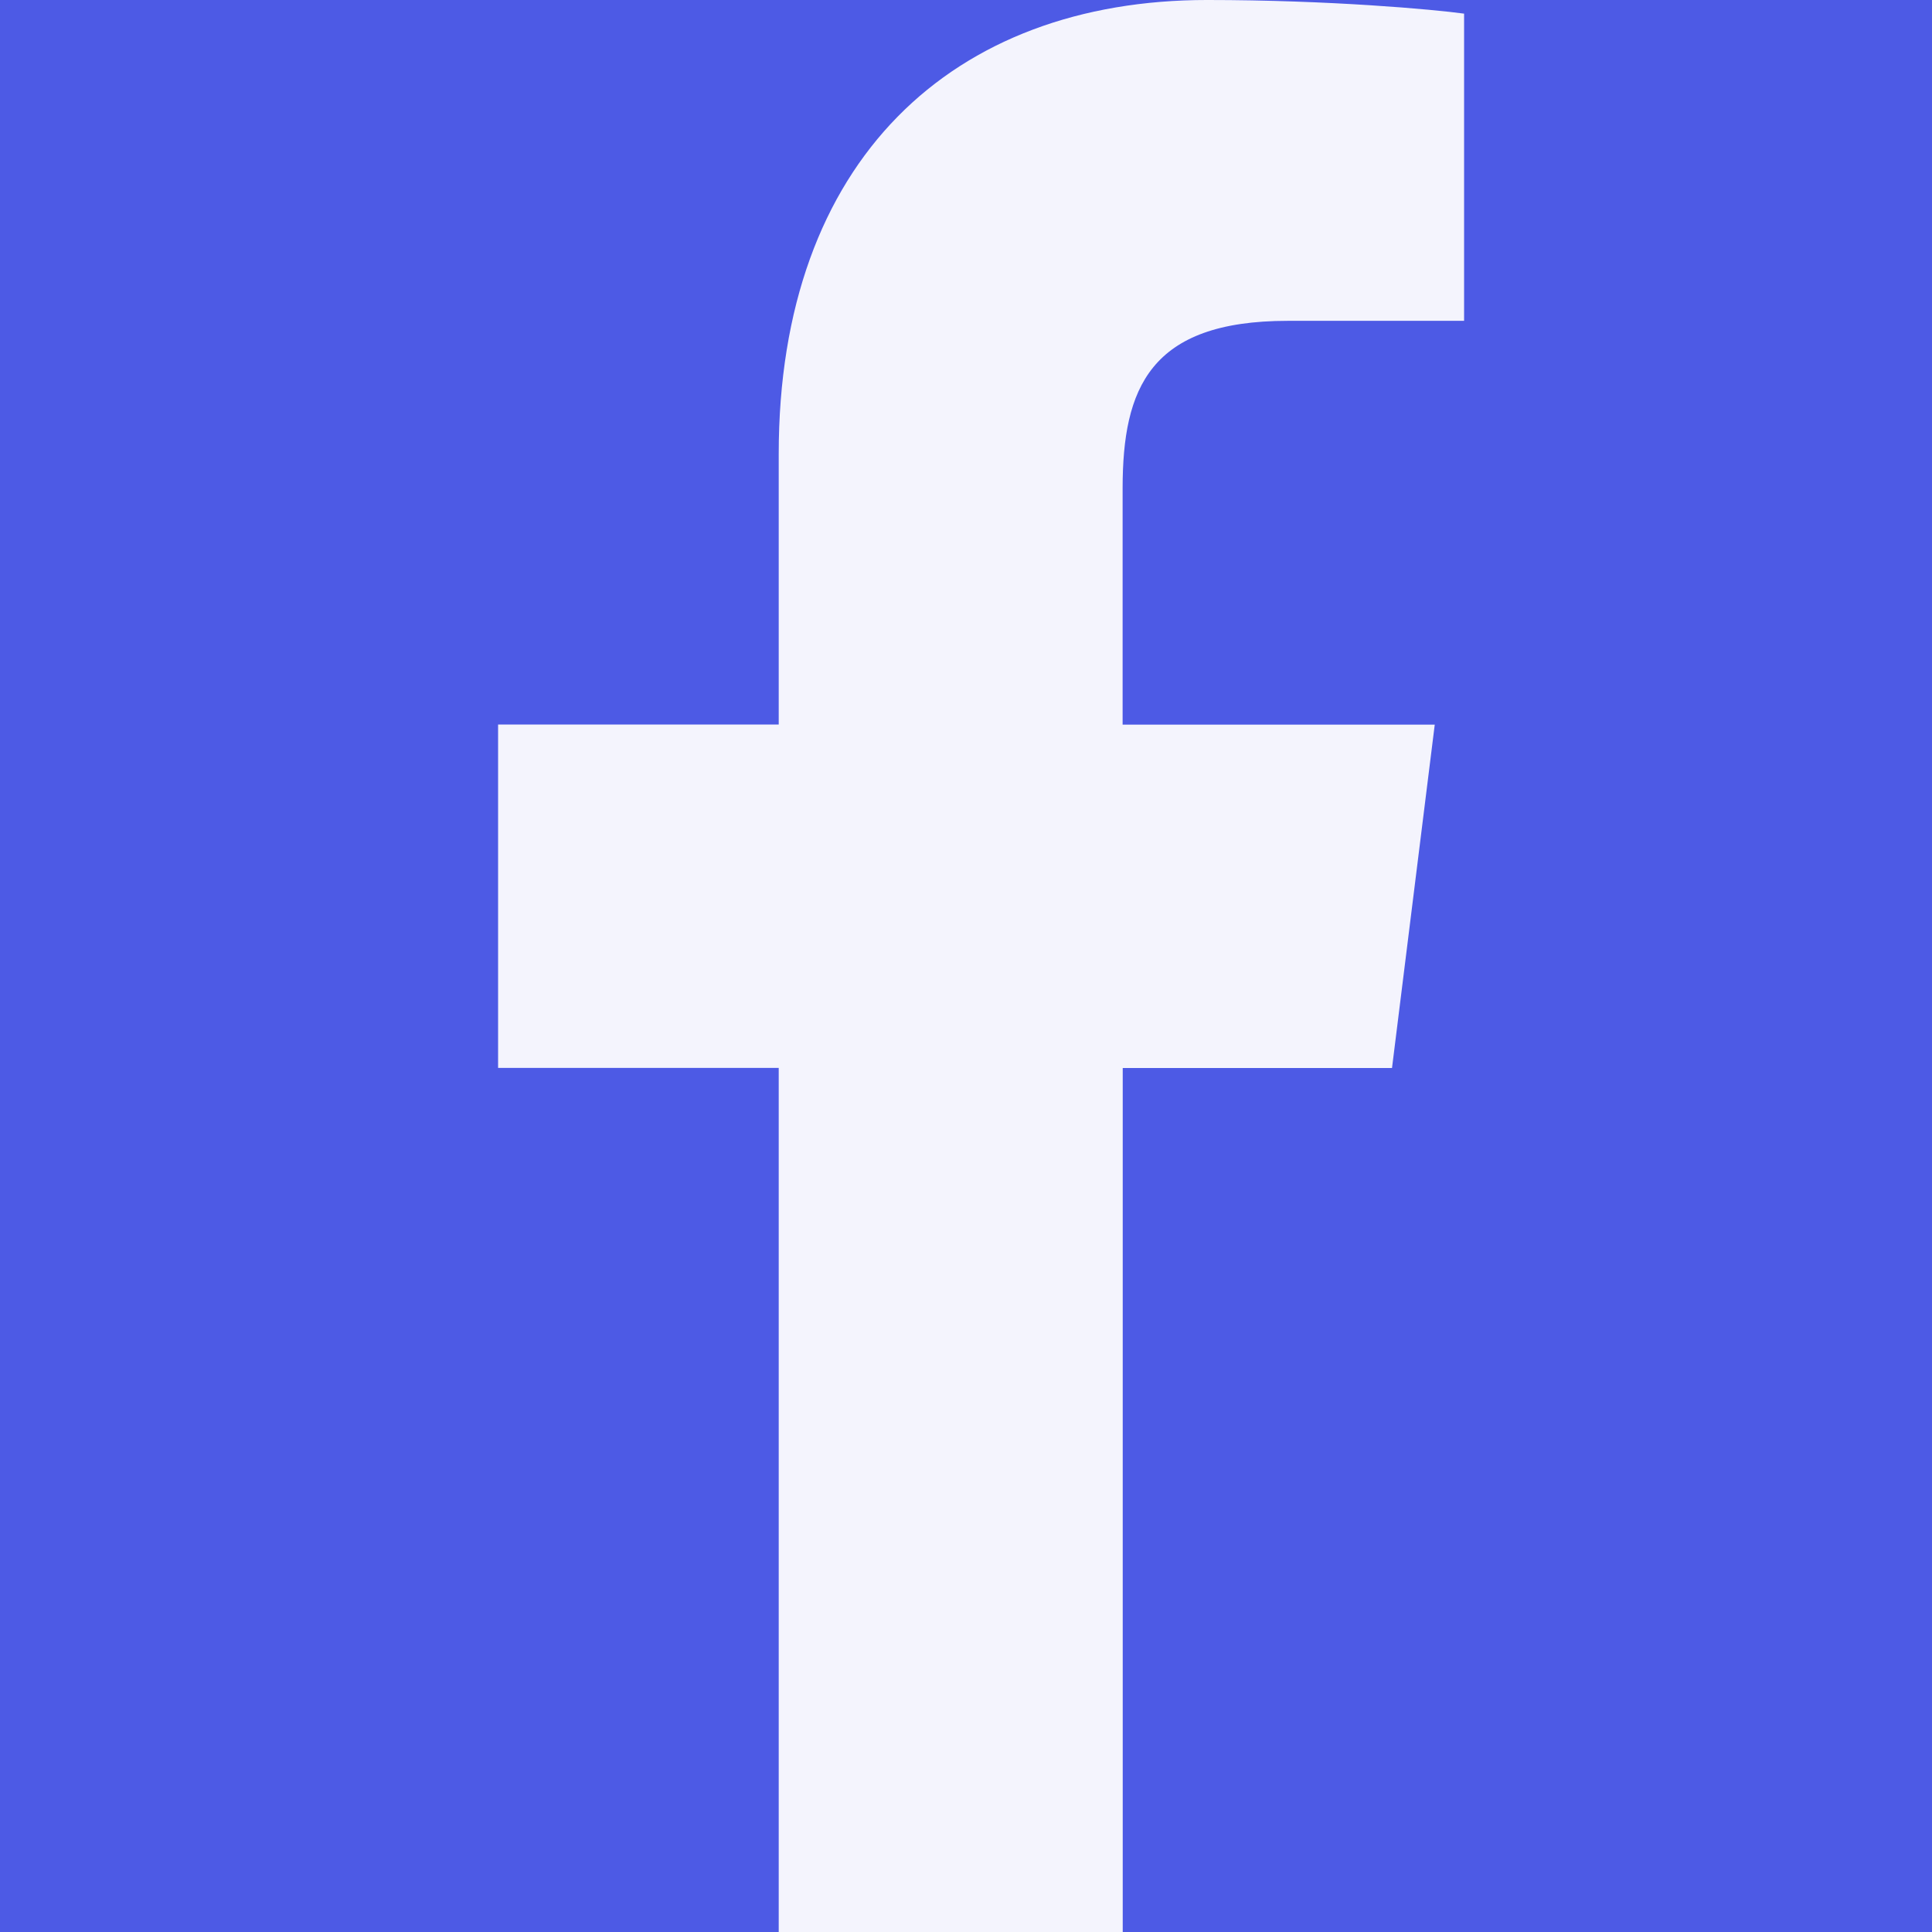
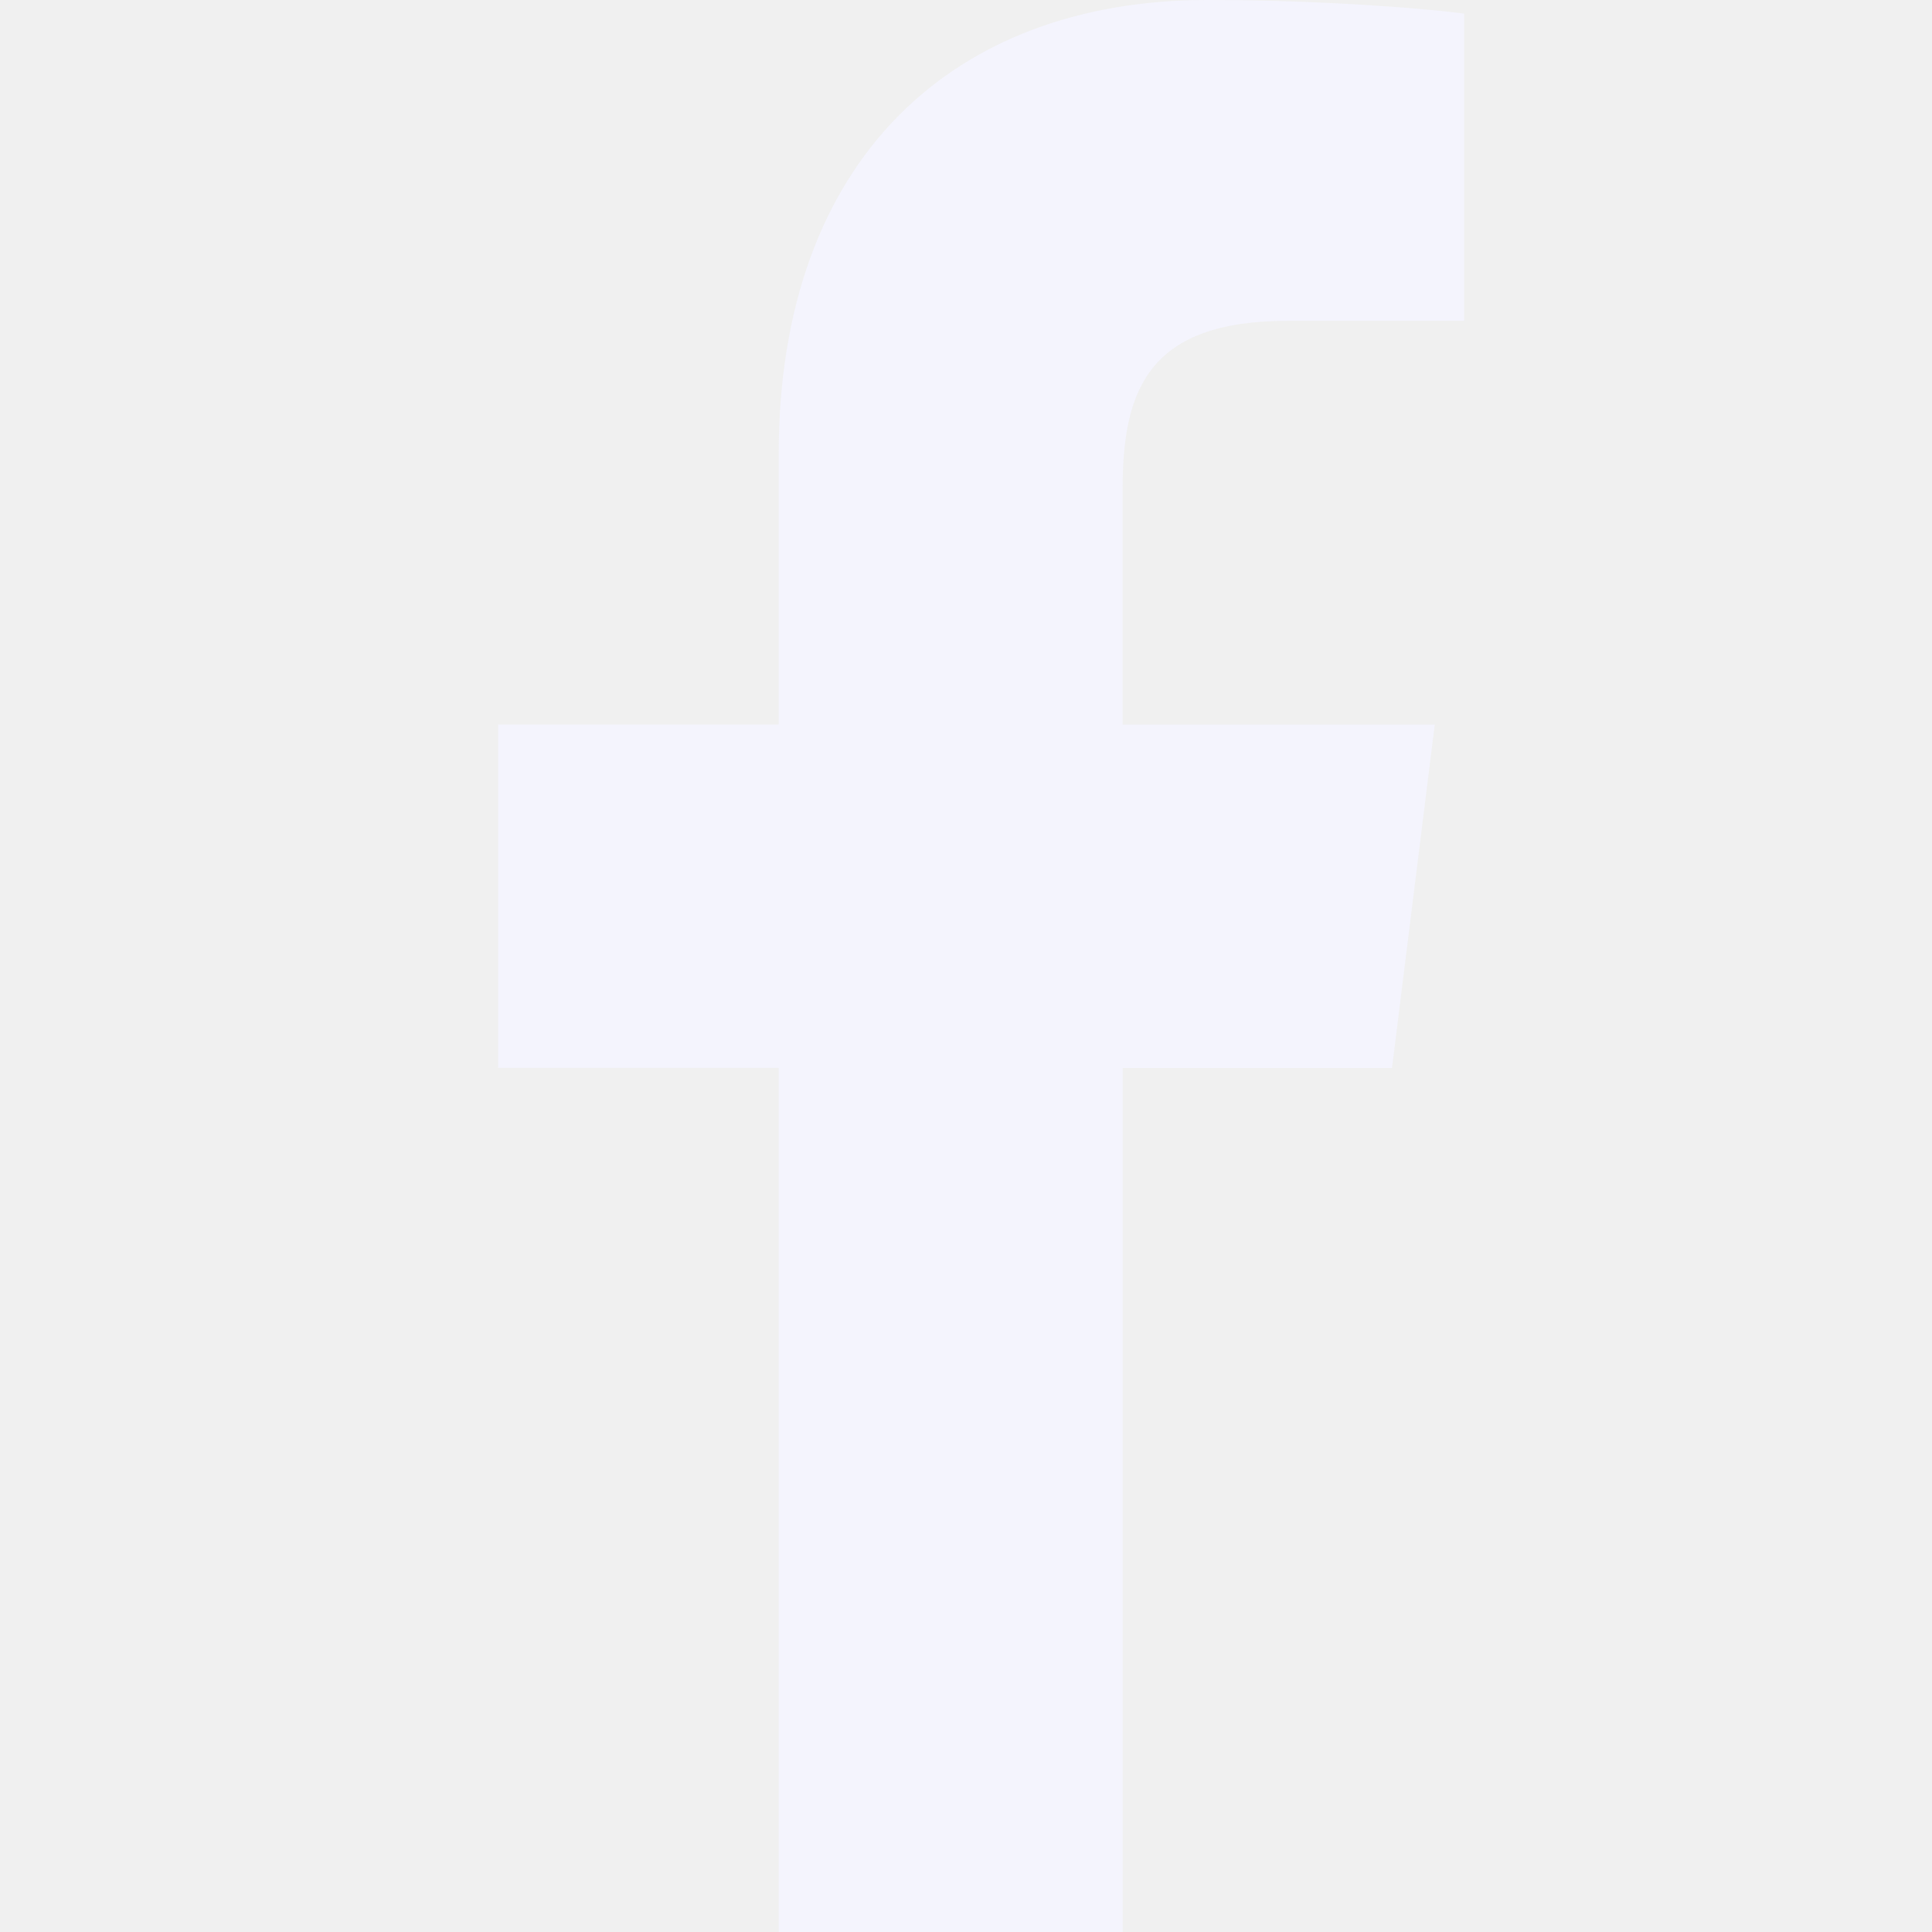
<svg xmlns="http://www.w3.org/2000/svg" width="16" height="16" viewBox="0 0 16 16" fill="none">
-   <rect width="16" height="16" fill="#E5E5E5" />
-   <g id="Main Page" clip-path="url(#clip0_297016_823)">
-     <rect width="1440" height="3468" transform="translate(-1176 -1736)" fill="white" />
-     <g id="Section 2">
-       <rect id="Light-bg" x="-1176" y="-600" width="1440" height="780" fill="#F4F4FD" />
-       <g id="Team Card 4" filter="url(#filter0_ddd_297016_823)">
-         <path d="M-156 -368H108V56C108 58.209 106.209 60 104 60H-152C-154.209 60 -156 58.209 -156 56V-368Z" fill="white" />
-         <g id="Card Content">
-           <g id="Traling Icons">
-             <g id="Ellipse">
-               <path id="Ellipse_2" d="M28 8C28 13.523 25.761 18.523 22.142 22.142C18.523 25.761 13.523 28 8 28C2.477 28 -2.523 25.761 -6.142 22.142C-9.761 18.523 -12 13.523 -12 8C-12 2.477 -9.761 -2.523 -6.142 -6.142C-2.523 -9.761 2.477 -12 8 -12C13.523 -12 18.523 -9.761 22.142 -6.142C25.761 -2.523 28 2.477 28 8Z" fill="#4D5AE5" />
-               <g id="facebook 1" clip-path="url(#clip1_297016_823)">
-                 <path id="Vector" d="M10.665 2.657H12.125V0.113C11.873 0.078 11.007 -6.10352e-05 9.997 -6.10352e-05C7.891 -6.10352e-05 6.449 1.325 6.449 3.759V6H4.125V8.844H6.449V16H9.298V8.845H11.528L11.882 6.001H9.297V4.041C9.298 3.219 9.519 2.657 10.665 2.657Z" fill="#F4F4FD" />
-               </g>
-             </g>
-           </g>
-         </g>
-       </g>
-     </g>
+   <g clip-path="url(#clip0_580862_95)">
+     <path d="M10.665 2.657H12.125V0.113C11.873 0.078 11.007 -6.10352e-05 9.997 -6.10352e-05C7.891 -6.10352e-05 6.449 1.325 6.449 3.759V6H4.125V8.844H6.449V16H9.298V8.845H11.528L11.882 6.001H9.297V4.041C9.298 3.219 9.519 2.657 10.665 2.657Z" fill="#F4F4FD" />
  </g>
  <defs>
-     <filter id="filter0_ddd_297016_823" x="-162" y="-373" width="276" height="440" filterUnits="userSpaceOnUse" color-interpolation-filters="sRGB">
-       <feFlood flood-opacity="0" result="BackgroundImageFix" />
-       <feColorMatrix in="SourceAlpha" type="matrix" values="0 0 0 0 0 0 0 0 0 0 0 0 0 0 0 0 0 0 127 0" result="hardAlpha" />
-       <feOffset dy="2" />
-       <feGaussianBlur stdDeviation="0.5" />
-       <feColorMatrix type="matrix" values="0 0 0 0 0.18 0 0 0 0 0.184 0 0 0 0 0.259 0 0 0 0.08 0" />
-       <feBlend mode="normal" in2="BackgroundImageFix" result="effect1_dropShadow_297016_823" />
-       <feColorMatrix in="SourceAlpha" type="matrix" values="0 0 0 0 0 0 0 0 0 0 0 0 0 0 0 0 0 0 127 0" result="hardAlpha" />
-       <feOffset dy="1" />
-       <feGaussianBlur stdDeviation="0.5" />
-       <feColorMatrix type="matrix" values="0 0 0 0 0.18 0 0 0 0 0.184 0 0 0 0 0.259 0 0 0 0.16 0" />
-       <feBlend mode="normal" in2="effect1_dropShadow_297016_823" result="effect2_dropShadow_297016_823" />
-       <feColorMatrix in="SourceAlpha" type="matrix" values="0 0 0 0 0 0 0 0 0 0 0 0 0 0 0 0 0 0 127 0" result="hardAlpha" />
-       <feOffset dy="1" />
-       <feGaussianBlur stdDeviation="3" />
-       <feColorMatrix type="matrix" values="0 0 0 0 0.18 0 0 0 0 0.184 0 0 0 0 0.259 0 0 0 0.08 0" />
-       <feBlend mode="normal" in2="effect2_dropShadow_297016_823" result="effect3_dropShadow_297016_823" />
-       <feBlend mode="normal" in="SourceGraphic" in2="effect3_dropShadow_297016_823" result="shape" />
-     </filter>
-     <clipPath id="clip0_297016_823">
-       <rect width="1440" height="3468" fill="white" transform="translate(-1176 -1736)" />
-     </clipPath>
-     <clipPath id="clip1_297016_823">
+     <clipPath id="clip0_580862_95">
      <rect width="16" height="16" fill="white" />
    </clipPath>
  </defs>
</svg>
